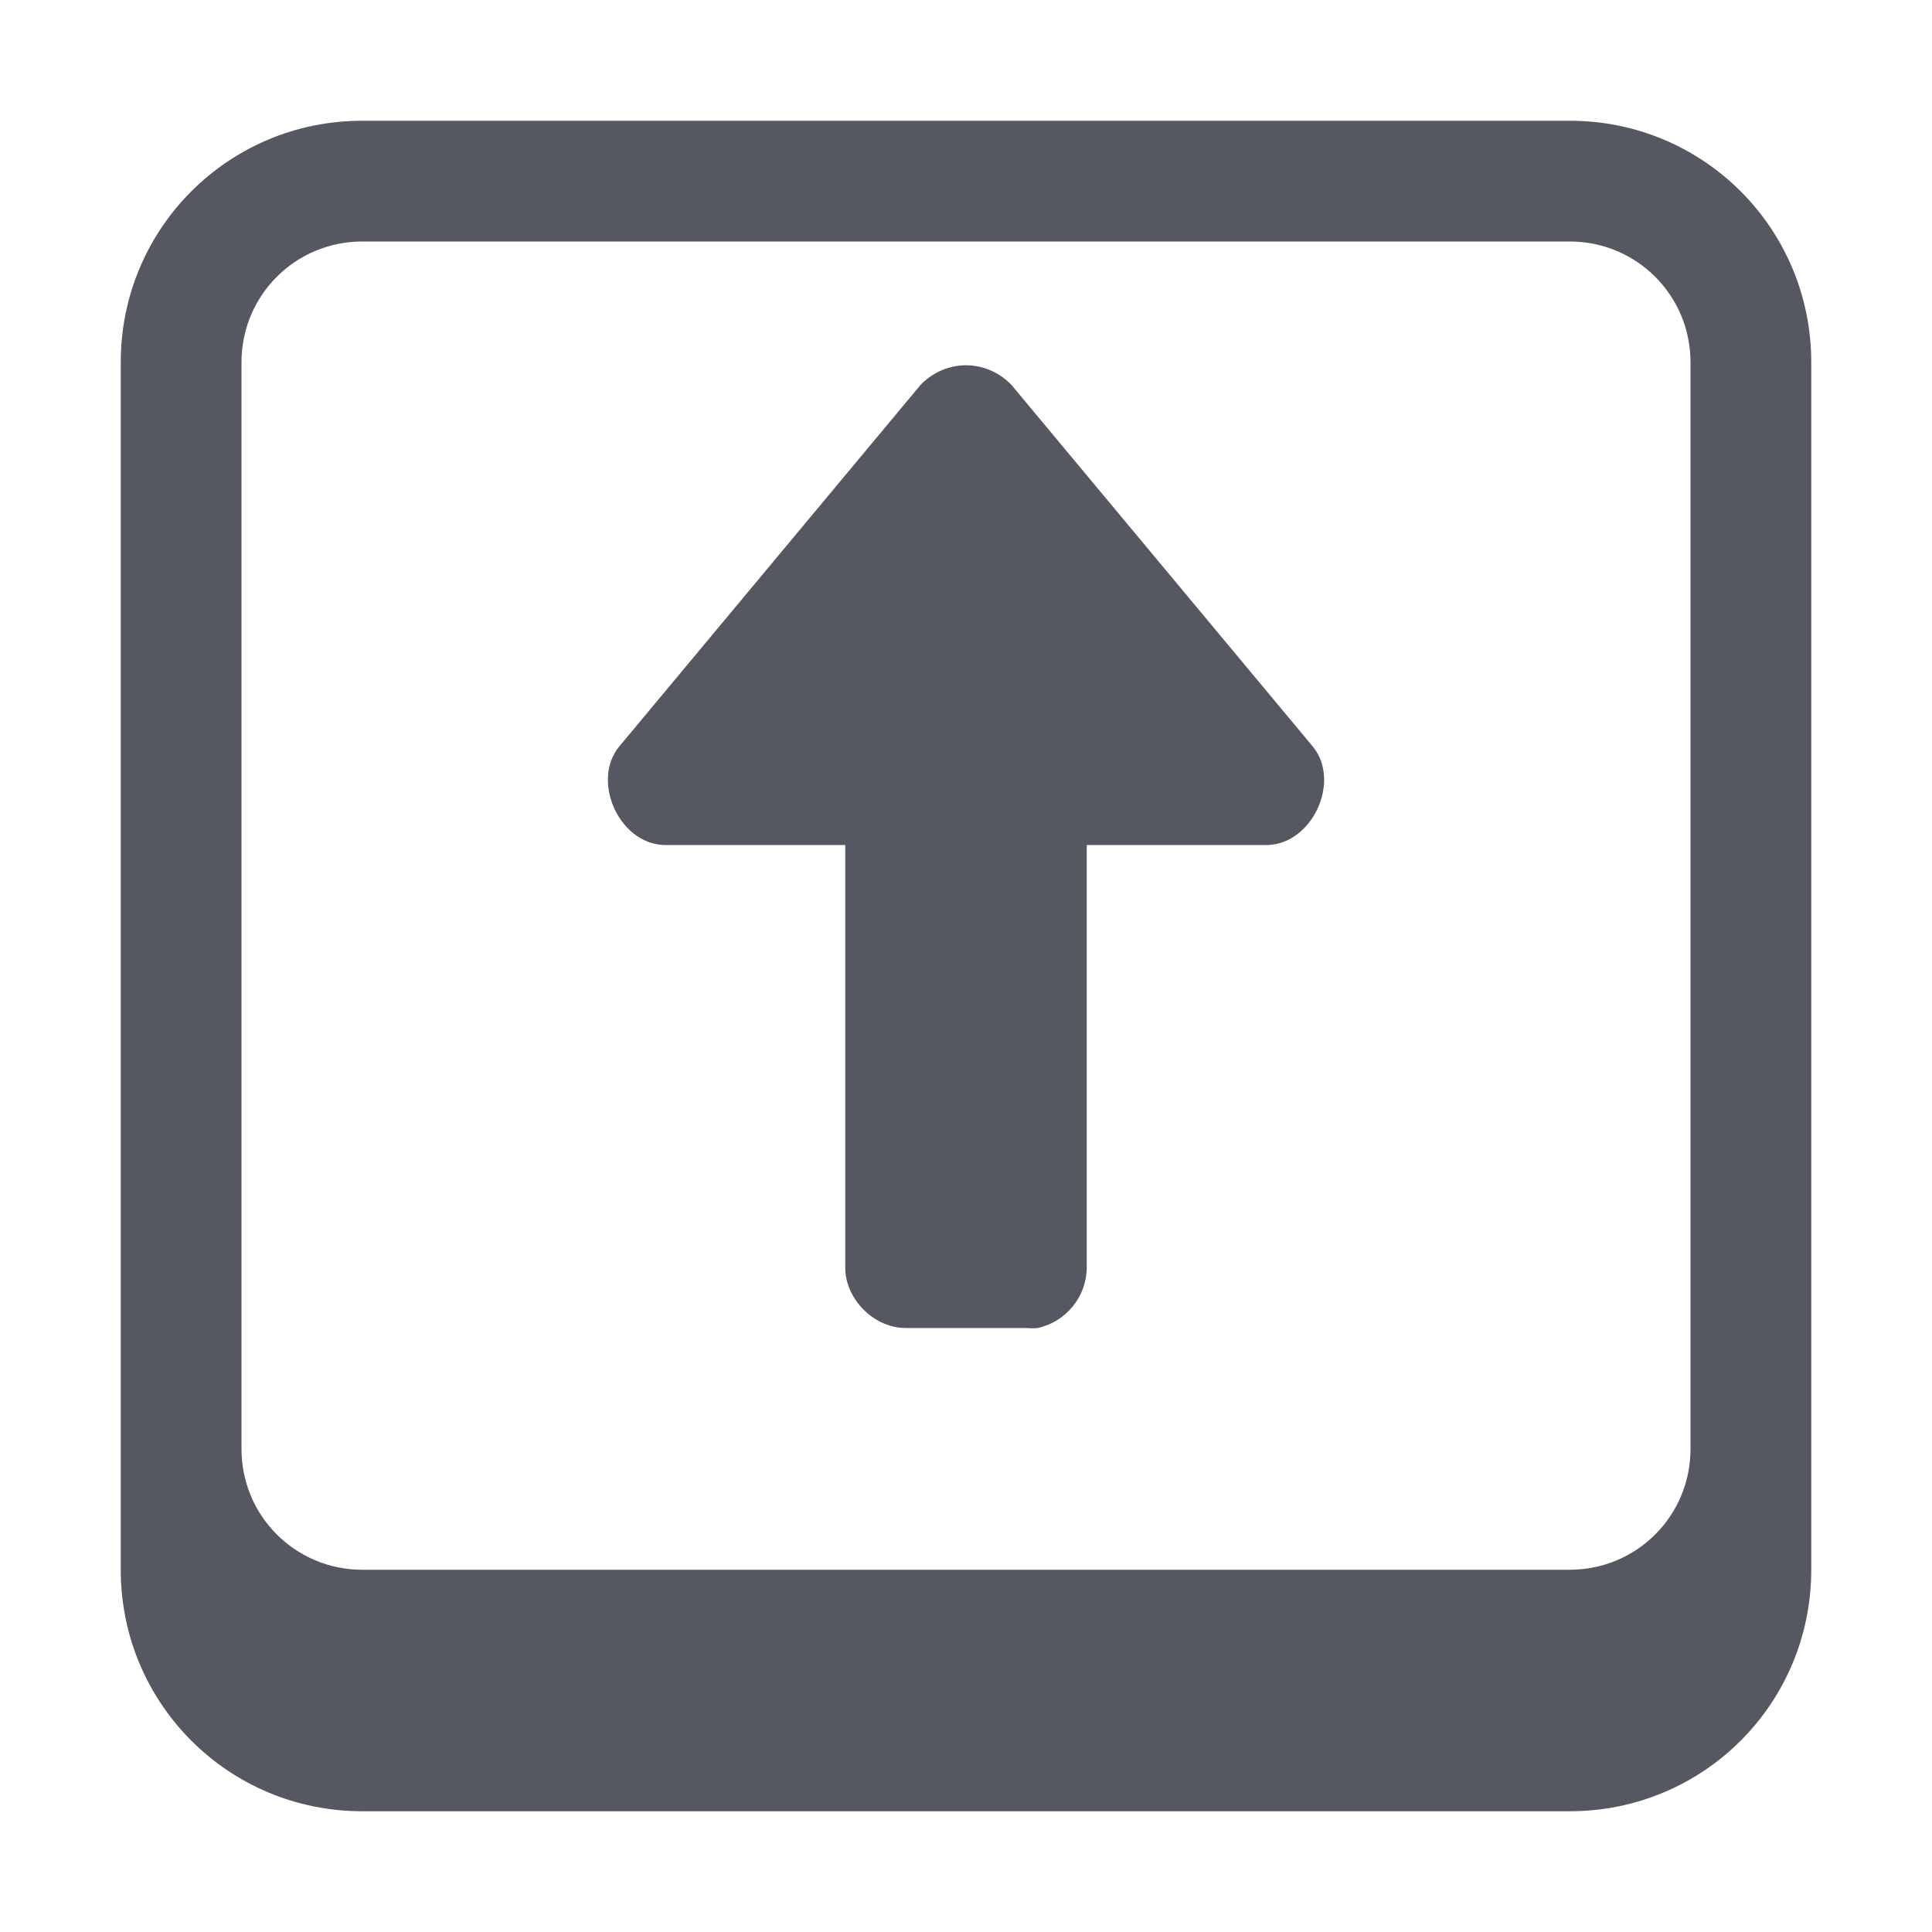
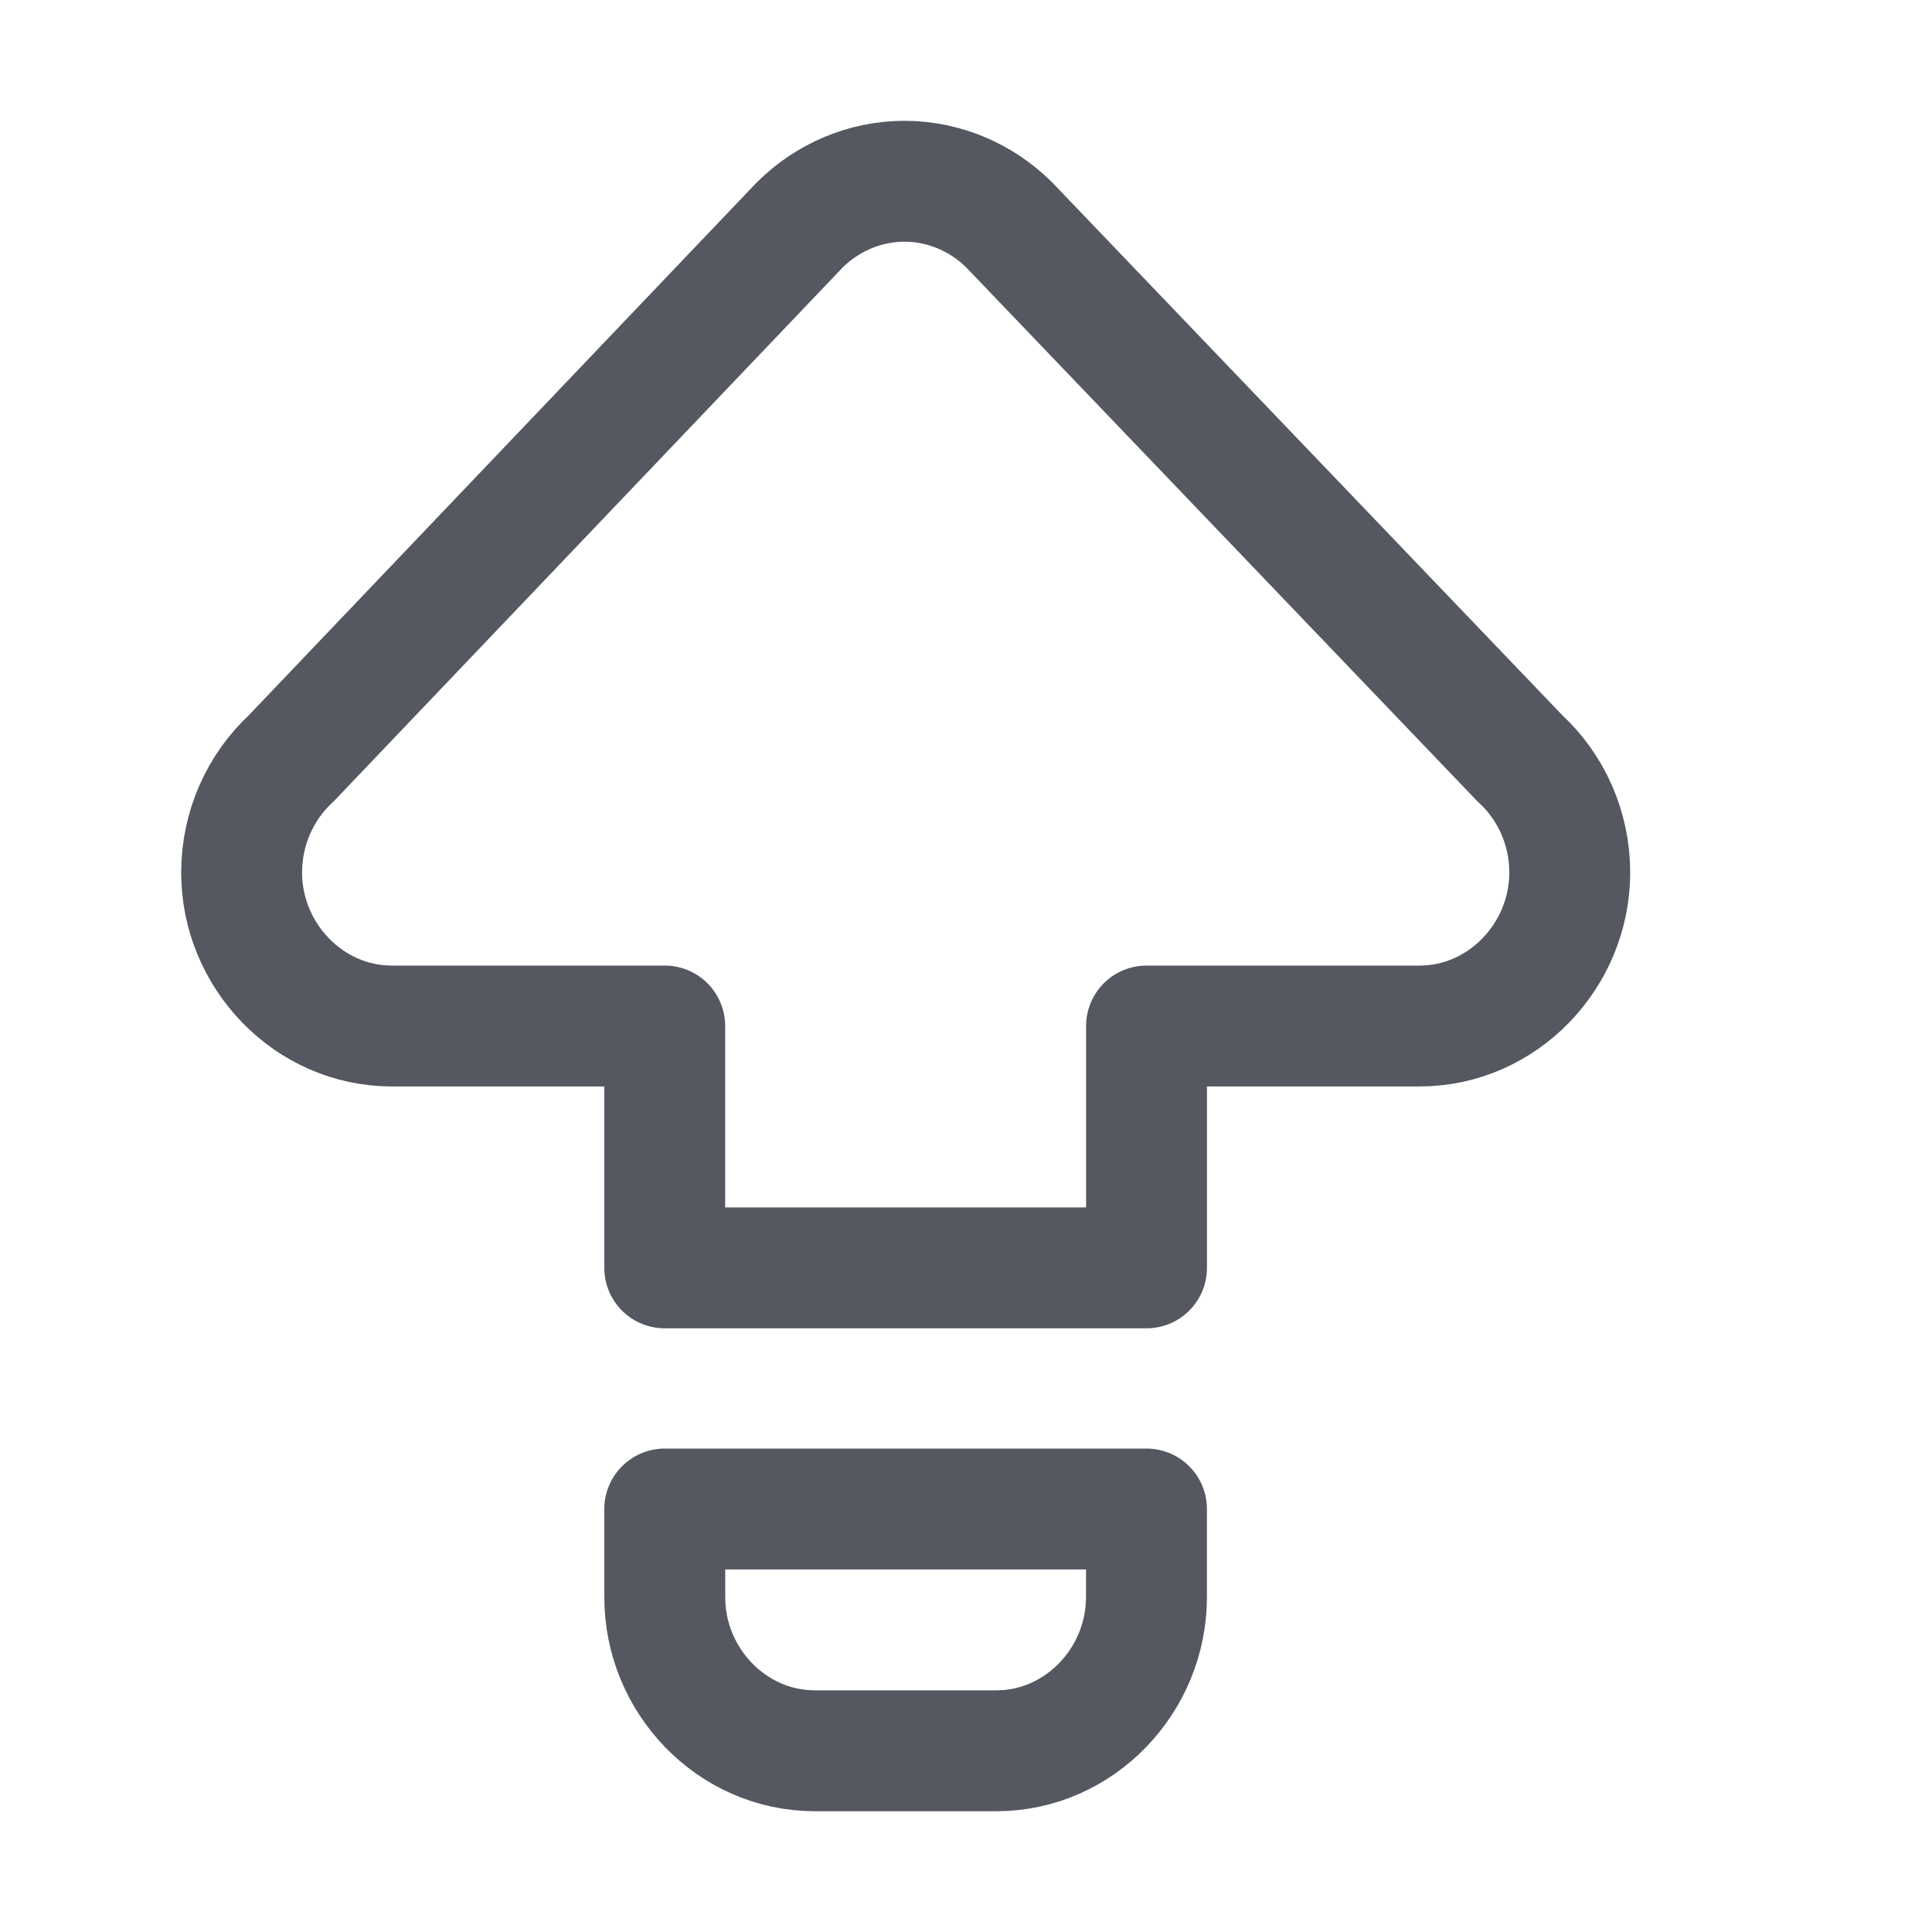
- <svg xmlns="http://www.w3.org/2000/svg" id="svg6" width="16" height="16">
-   <path id="path2" opacity="1" fill="url(#gpa:foreground) #555761" fill-opacity="1" fill-rule="nonzero" marker-start="none" marker-mid="none" marker-end="none" d="M 3 1 C 1.892 1, 1 1.892, 1 3 L 1 13 C 1 14.108, 1.892 15, 3 15 L 13 15 C 14.108 15, 15 14.108, 15 13 L 15 3 C 15 1.892, 14.108 1, 13 1 L 3 1 Z M 3 2 L 13 2 C 13.554 2, 14 2.446, 14 3 L 14 12 C 14 12.554, 13.554 13, 13 13 L 3 13 C 2.446 13, 2 12.554, 2 12 L 2 3 C 2 2.446, 2.446 2, 3 2 Z M 8 3.025 C 7.864 3.025, 7.728 3.08, 7.625 3.186 L 5.125 6.186 C 5.069 6.257, 5.038 6.343, 5.035 6.434 C 5.022 6.701, 5.223 6.99, 5.5 6.998 L 7 6.998 L 7 10.498 C 7 10.759, 7.238 10.998, 7.5 10.998 L 8.5 10.998 C 8.531 11.001, 8.562 11.001, 8.594 10.998 C 8.829 10.946, 8.998 10.739, 9 10.498 L 9 6.998 L 10.5 6.998 C 10.869 6.986, 11.105 6.474, 10.875 6.186 L 8.375 3.186 C 8.272 3.08, 8.136 3.025, 8 3.025 Z" class="foreground">
-   </path>
+ <svg xmlns="http://www.w3.org/2000/svg" id="svg6" width="16" height="16" version="1.1">
+   <defs id="defs1" />
+   <path id="path873-5" style="fill:none;stroke:#555761;stroke-linejoin:round" class="foreground" d="m 5.508,12.492 v 0.729 C 5.507,13.907 6.059,14.492 6.75,14.492 h 1.5 c 0.691,0 1.242,-0.586 1.242,-1.271 v -0.729 z m 0,0 v 0.729 C 5.507,13.907 6.059,14.492 6.75,14.492 h 1.5 c 0.691,0 1.242,-0.586 1.242,-1.271 v -0.729 z" transform="matrix(1.001312,0,0,1.001116,-0.00983956,-0.00888789)" />
+   <path id="path873-5-5" style="fill:none;stroke:#555761;stroke-width:1.001;stroke-dasharray:none;stroke-linejoin:round" class="foreground" d="m 7.49,1.501 c -0.334,0 -0.639,0.139 -0.859,0.354 -0.004,0.004 -0.008,0.008 -0.012,0.012 L 2.411,6.281 C 2.157,6.516 2.001,6.856 2.001,7.226 c 0,0.686 0.554,1.271 1.244,1.271 H 5.505 V 10.5 H 9.495 V 8.497 h 2.261 c 0.69,10e-8 1.244,-0.585 1.244,-1.271 0,-0.37 -0.156,-0.71 -0.411,-0.944 L 8.361,1.866 c -0.004,-0.004 -0.008,-0.008 -0.012,-0.012 C 8.13,1.64 7.824,1.501 7.49,1.501 Z" />
</svg>
